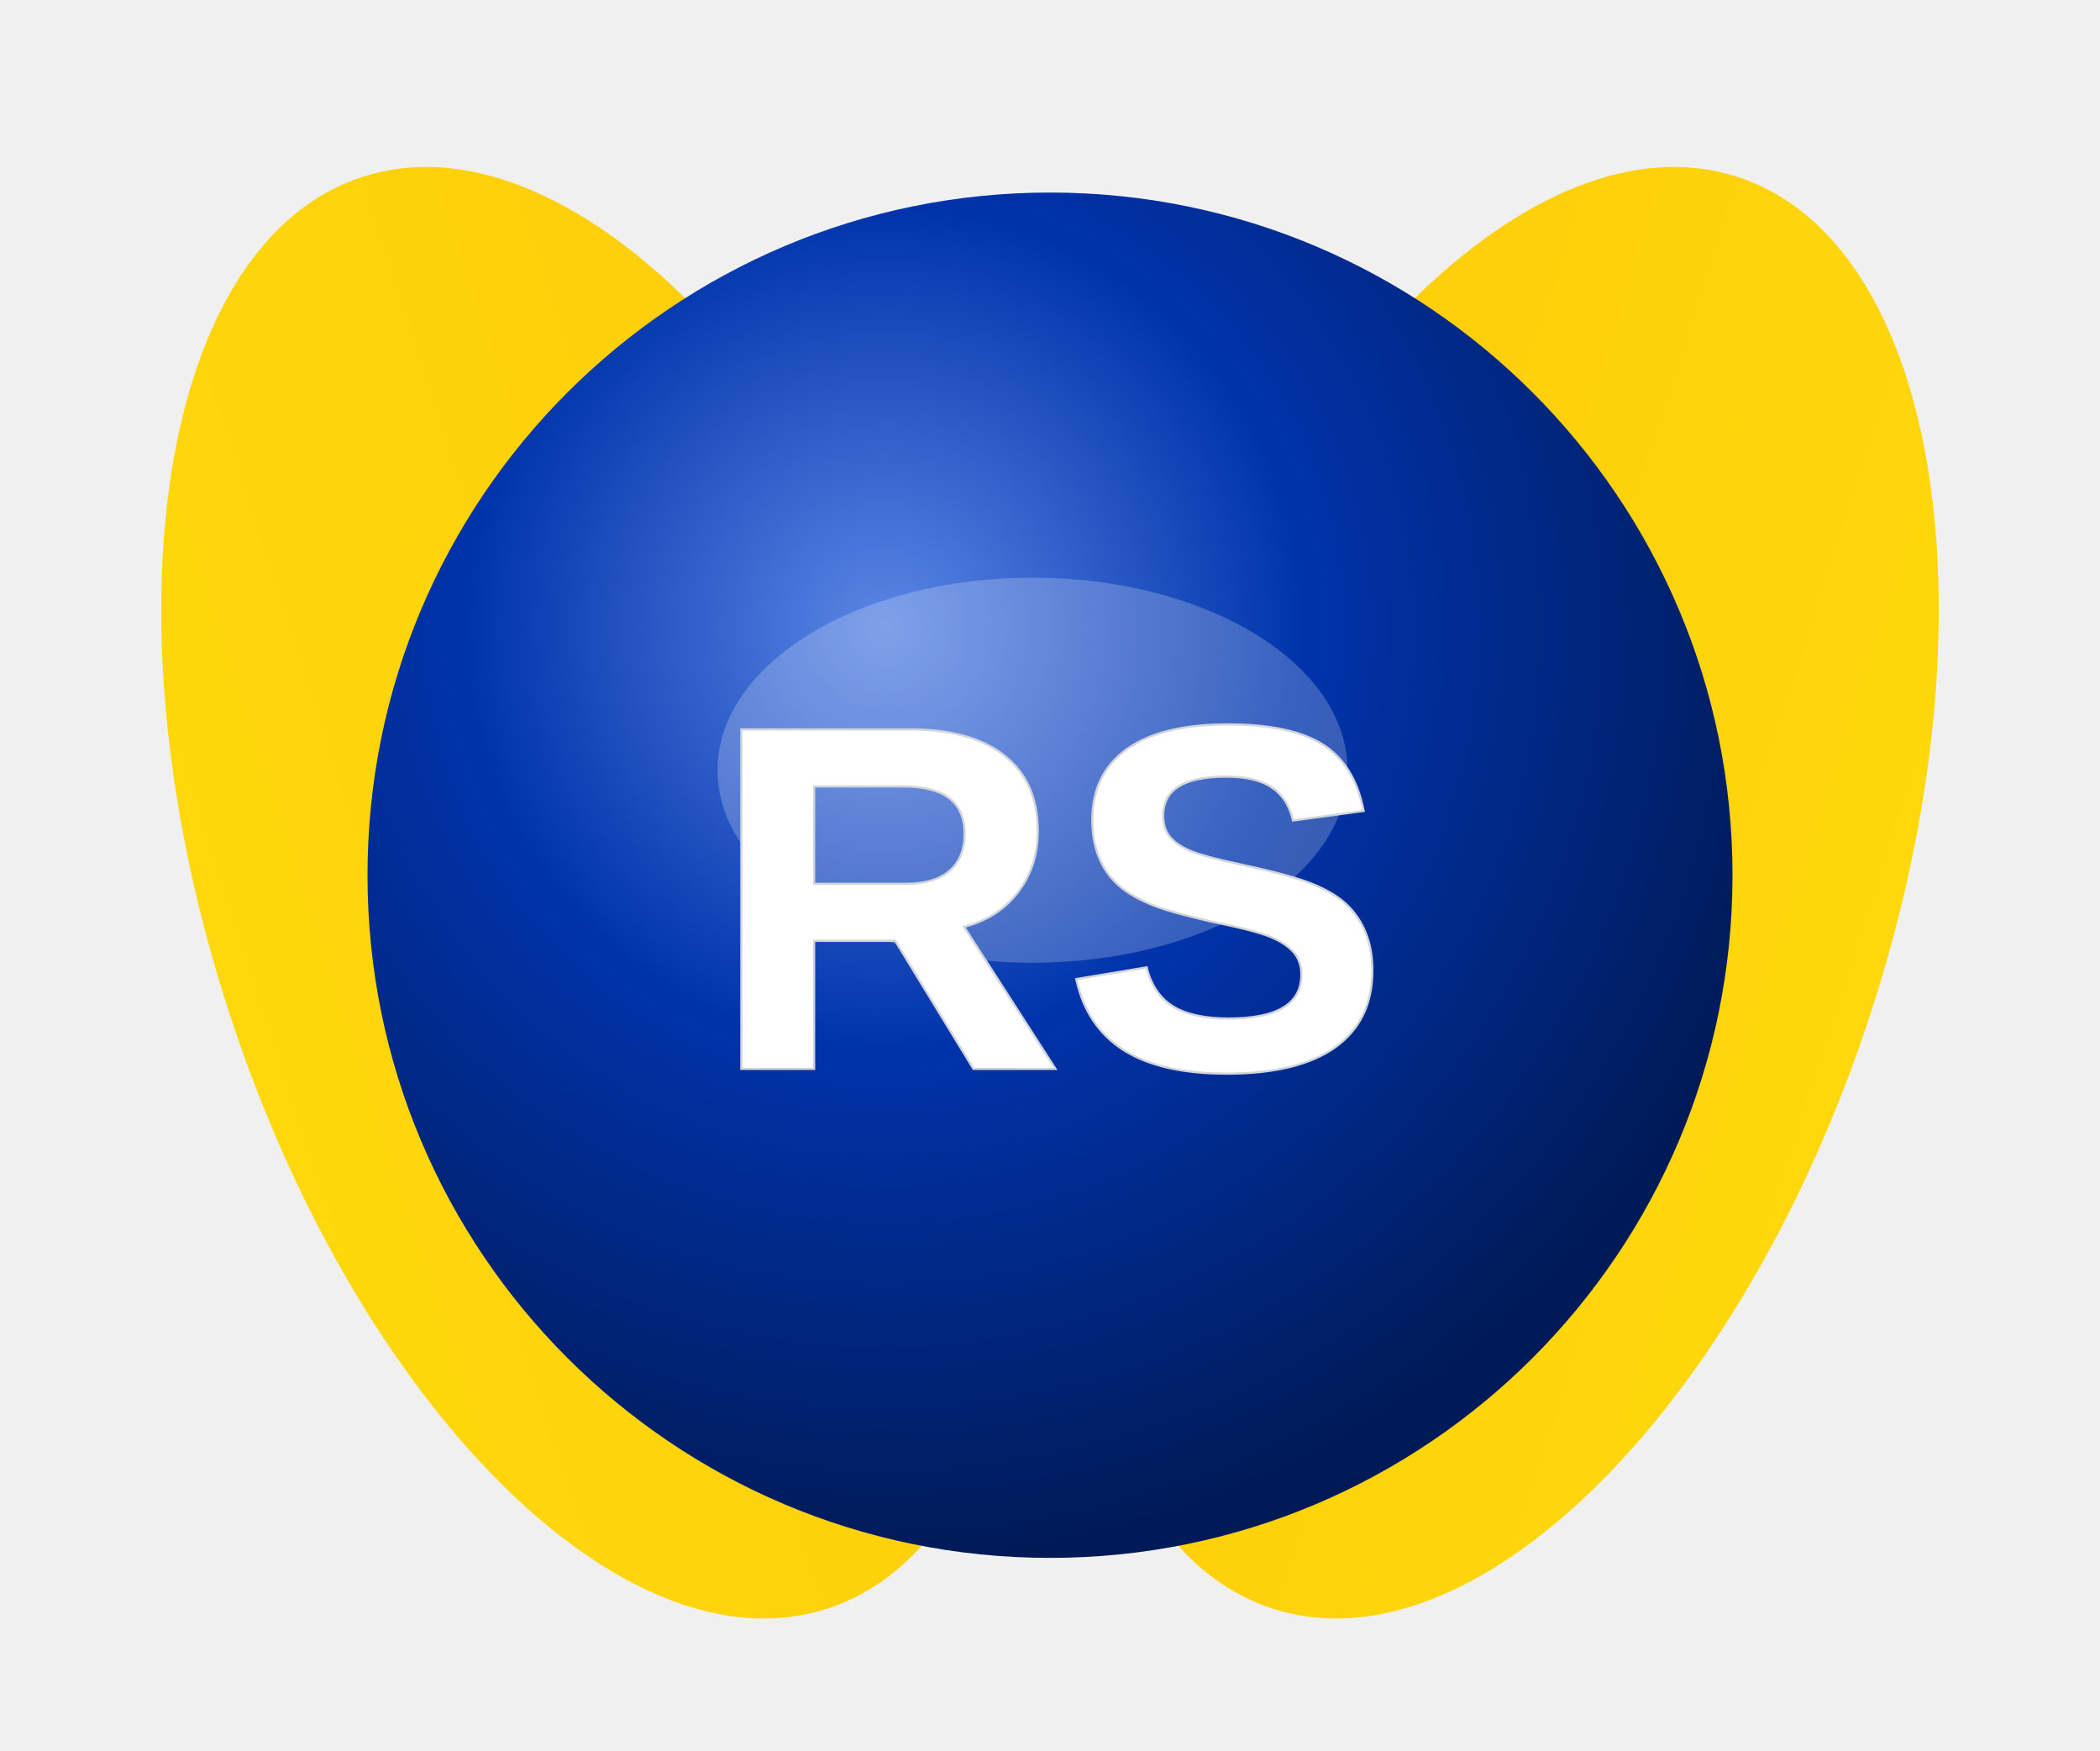
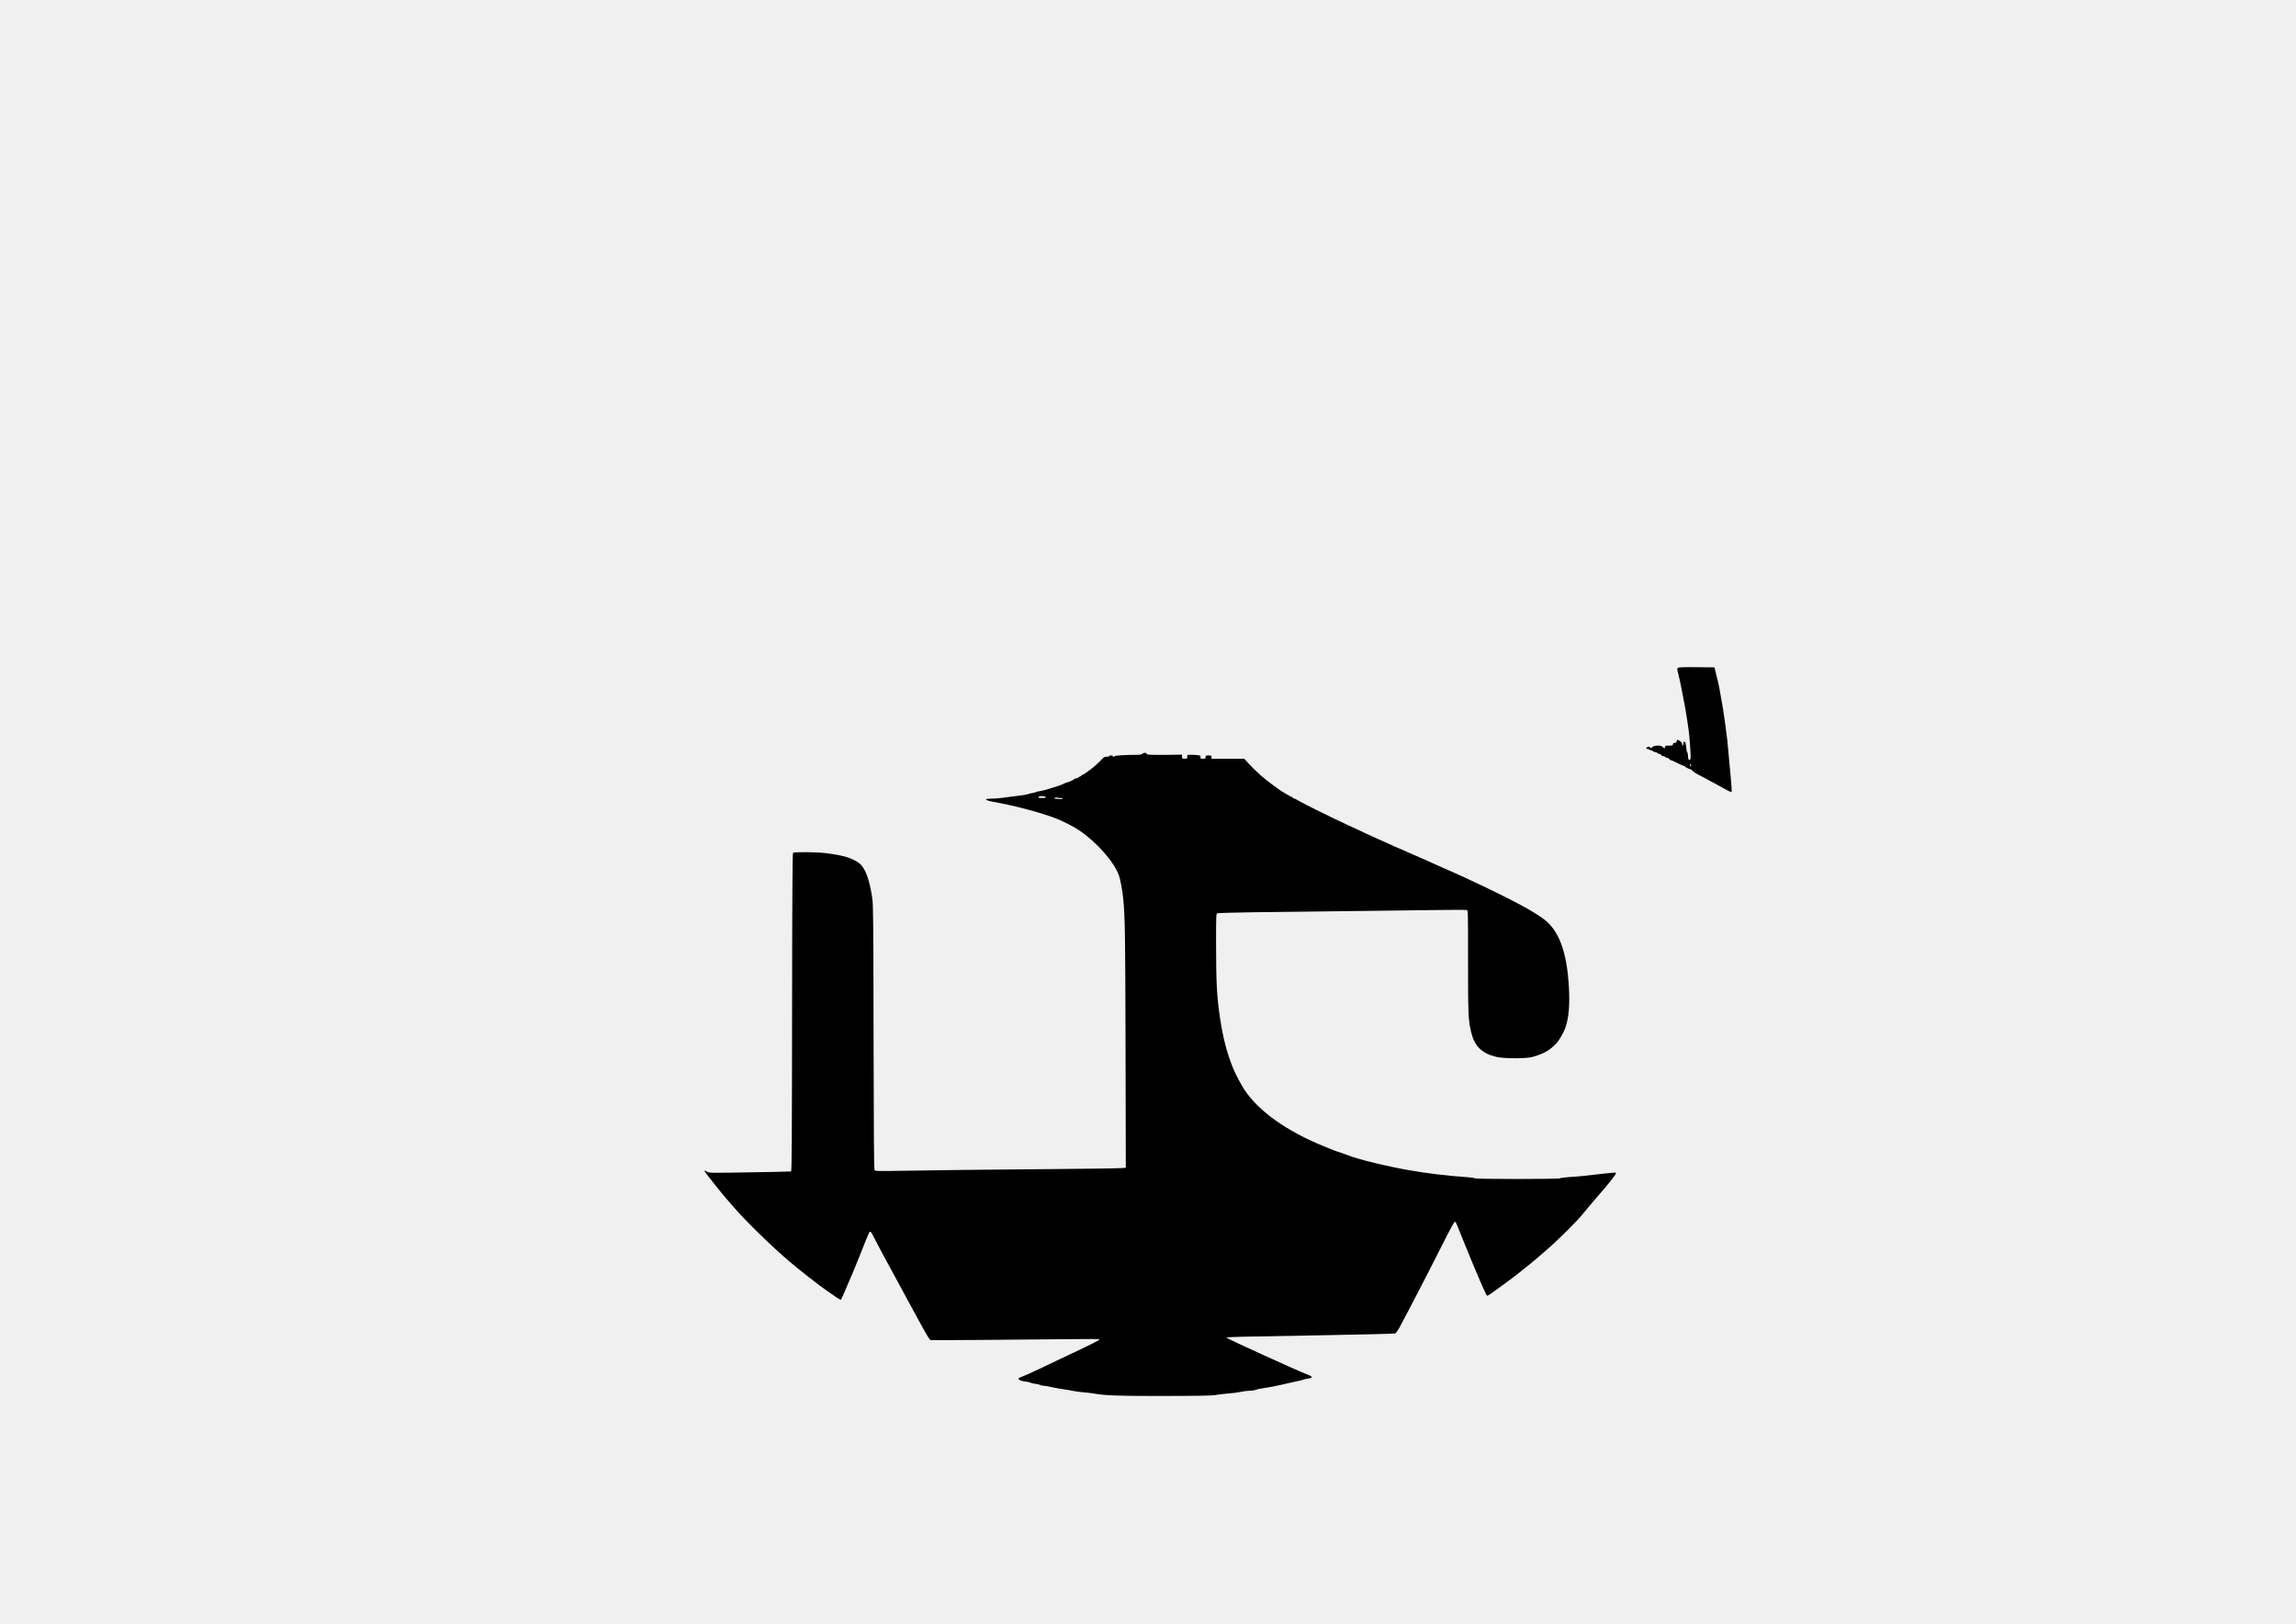
- <svg xmlns="http://www.w3.org/2000/svg" viewBox="0 0 240 200" role="img" aria-labelledby="rsLogoTitle">
-   <defs>
-     <radialGradient id="rsGlobe" cx="38%" cy="32%" r="68%">
-       <stop offset="0%" stop-color="#5b86e5" />
-       <stop offset="45%" stop-color="#0033ab" />
-       <stop offset="100%" stop-color="#001a57" />
-     </radialGradient>
-     <linearGradient id="rsWingL" x1="0%" y1="50%" x2="100%" y2="50%">
-       <stop offset="0%" stop-color="#ffd700" />
-       <stop offset="100%" stop-color="#ffcc00" />
-     </linearGradient>
-     <linearGradient id="rsWingR" x1="100%" y1="50%" x2="0%" y2="50%">
-       <stop offset="0%" stop-color="#ffd700" />
-       <stop offset="100%" stop-color="#ffcc00" />
-     </linearGradient>
-   </defs>
-   <ellipse cx="68" cy="102" rx="44" ry="86" fill="url(#rsWingL)" transform="rotate(-18 68 102)" opacity="0.95" />
-   <ellipse cx="172" cy="102" rx="44" ry="86" fill="url(#rsWingR)" transform="rotate(18 172 102)" opacity="0.95" />
-   <circle cx="120" cy="100" r="78" fill="url(#rsGlobe)" />
-   <ellipse cx="118" cy="88" rx="36" ry="22" fill="#ffffff" opacity="0.22" />
-   <text x="120" y="122" text-anchor="middle" font-family="Arial Black, Arial, sans-serif" font-size="56" font-weight="900" fill="#ffffff" stroke="#d1d5db" stroke-width="0.5" paint-order="stroke fill">RS</text>
+ <svg xmlns="http://www.w3.org/2000/svg" version="1.0" width="3508pt" height="2480pt" viewBox="0 0 3508 2480" preserveAspectRatio="xMidYMid meet">
+   <g transform="translate(0,2480) scale(0.1,-0.1)" fill="#000000" stroke="none">
+     <path d="M25637 14598 c-15 -12 -15 -18 4 -88 11 -41 28 -118 38 -170 10 -52 32 -165 49 -250 17 -85 38 -207 47 -270 9 -63 20 -144 26 -180 12 -88 29 -308 29 -386 0 -48 -3 -64 -14 -64 -18 0 -26 22 -26 69 0 20 -5 42 -11 48 -6 6 -14 44 -17 84 -6 59 -10 74 -24 77 -14 3 -18 -3 -18 -27 0 -17 -4 -31 -10 -31 -5 0 -10 11 -10 25 0 18 -10 31 -32 45 -42 25 -46 25 -50 -2 -2 -17 -11 -24 -30 -26 -20 -2 -28 -9 -28 -23 0 -17 -7 -19 -60 -19 -53 0 -60 -2 -60 -20 0 -11 -5 -20 -10 -20 -6 0 -18 9 -27 20 -14 16 -30 20 -75 20 -45 0 -63 -5 -78 -20 -23 -23 -40 -26 -40 -6 0 11 -7 12 -27 7 -32 -9 -43 -31 -14 -31 11 0 23 -4 26 -10 3 -5 15 -10 25 -10 10 0 25 -7 34 -15 8 -8 24 -15 36 -15 12 0 28 -7 36 -15 9 -8 24 -15 34 -15 10 0 20 -7 24 -15 3 -8 15 -15 26 -15 12 0 28 -7 36 -15 9 -8 24 -15 34 -15 10 0 20 -7 24 -15 3 -8 11 -15 18 -15 7 0 53 -20 103 -45 49 -25 95 -45 102 -45 6 0 13 -3 15 -7 4 -11 67 -43 82 -43 6 0 19 -8 28 -17 29 -31 42 -39 184 -113 76 -40 168 -90 204 -110 125 -71 199 -110 211 -110 8 0 10 20 5 73 -3 39 -10 122 -15 182 -5 61 -12 130 -15 155 -3 25 -10 106 -16 180 -6 74 -15 169 -20 210 -6 41 -19 149 -31 240 -19 148 -37 263 -86 530 -8 47 -29 141 -47 210 l-31 125 -270 3 c-206 2 -275 -1 -288 -10z m203 -1494 c0 -8 -4 -12 -10 -9 -5 3 -10 13 -10 21 0 8 5 12 10 9 6 -3 10 -13 10 -21z" />
+     <path d="M17451 13284 c-10 -11 -33 -15 -90 -15 -141 1 -331 -11 -331 -20 0 -5 -7 -9 -15 -9 -8 0 -15 5 -15 10 0 6 -11 10 -25 10 -14 0 -25 -4 -25 -10 0 -5 -18 -10 -40 -10 -37 0 -46 -6 -103 -67 -34 -36 -98 -93 -142 -125 -44 -32 -85 -62 -91 -67 -6 -5 -20 -12 -32 -15 -12 -4 -22 -12 -22 -17 0 -5 -6 -9 -14 -9 -7 0 -19 -7 -26 -15 -7 -8 -23 -15 -36 -15 -12 0 -26 -5 -29 -10 -7 -11 -88 -50 -105 -50 -5 0 -18 -4 -28 -9 -55 -27 -126 -53 -205 -76 -26 -8 -71 -21 -100 -30 -28 -9 -72 -18 -97 -22 -25 -3 -50 -9 -55 -14 -6 -4 -31 -11 -55 -14 -25 -4 -54 -11 -65 -16 -20 -9 -116 -24 -255 -39 -41 -5 -106 -13 -145 -19 -38 -6 -107 -11 -152 -11 -45 0 -84 -4 -88 -9 -6 -11 42 -28 116 -41 311 -54 723 -163 959 -255 107 -42 271 -126 350 -180 270 -184 534 -484 606 -689 22 -61 51 -218 64 -341 29 -291 33 -511 37 -2291 l4 -1832 -58 -6 c-32 -3 -321 -8 -643 -11 -1711 -15 -2121 -20 -2770 -31 -302 -5 -357 -4 -367 8 -10 11 -13 492 -16 2029 -3 1837 -5 2024 -20 2129 -43 290 -108 464 -199 533 -101 78 -241 120 -499 153 -154 19 -494 23 -512 5 -9 -9 -13 -563 -15 -2437 -2 -1914 -5 -2426 -15 -2429 -6 -2 -291 -9 -632 -14 -606 -10 -620 -10 -651 9 -40 25 -47 25 -33 -1 14 -26 278 -357 330 -414 20 -22 69 -78 109 -125 166 -195 575 -595 840 -821 161 -138 445 -360 584 -457 50 -35 117 -81 149 -103 33 -23 63 -37 67 -33 4 5 44 95 88 199 44 105 91 215 105 245 13 30 48 116 77 190 73 186 149 372 158 389 16 29 28 20 64 -51 71 -139 169 -323 328 -613 48 -88 148 -272 222 -410 74 -137 145 -268 158 -290 12 -22 52 -92 87 -157 36 -64 73 -118 82 -120 17 -3 1342 6 2129 15 305 4 452 2 450 -4 -6 -17 -86 -57 -668 -331 -52 -25 -147 -70 -210 -101 -114 -55 -280 -129 -332 -149 -16 -5 -28 -15 -28 -22 0 -15 64 -39 115 -42 22 -2 57 -10 77 -18 21 -9 51 -16 68 -16 17 0 47 -7 67 -15 19 -8 49 -15 66 -15 17 0 56 -6 86 -14 31 -8 88 -19 126 -25 163 -26 203 -32 255 -43 30 -6 96 -14 145 -18 50 -4 117 -12 150 -18 156 -29 363 -37 925 -37 670 0 902 4 944 16 17 5 92 14 166 20 74 5 166 17 204 26 38 9 101 17 140 18 40 1 82 7 94 14 13 7 67 18 120 26 53 8 120 19 147 25 28 6 93 20 145 31 52 11 113 25 135 31 22 5 63 14 90 20 28 5 64 14 80 20 17 6 44 12 60 15 93 13 100 31 23 60 -172 66 -1250 557 -1249 569 1 10 129 14 1546 38 556 10 1020 21 1031 26 12 5 40 43 64 87 105 192 468 892 643 1241 124 248 197 381 206 380 7 -2 21 -23 31 -48 9 -25 48 -119 85 -210 37 -91 87 -212 110 -270 91 -224 247 -586 259 -598 13 -13 13 -14 281 182 61 44 146 108 190 143 44 35 115 92 158 126 77 61 181 149 342 291 130 115 412 396 473 471 90 110 248 297 313 370 59 65 197 237 210 262 7 13 10 26 6 29 -3 3 -83 -3 -179 -14 -305 -36 -376 -43 -520 -52 -77 -5 -146 -14 -152 -20 -14 -14 -1288 -14 -1302 0 -6 6 -73 15 -149 20 -267 18 -561 53 -840 101 -334 57 -805 171 -940 228 -11 5 -49 18 -85 30 -95 30 -130 43 -283 106 -581 236 -1007 539 -1229 875 -44 68 -134 238 -165 315 -98 240 -154 457 -202 770 -49 323 -61 549 -61 1147 0 416 1 448 18 456 9 5 251 12 537 16 286 3 927 11 1425 17 498 6 1113 14 1368 17 255 4 472 4 483 0 19 -7 19 -25 19 -787 0 -816 3 -889 47 -1076 50 -217 164 -328 388 -381 112 -26 449 -27 545 -1 181 49 284 110 384 226 38 45 99 154 121 216 54 153 71 346 56 625 -27 483 -127 795 -317 983 -93 93 -339 239 -729 431 -194 96 -261 128 -450 216 -38 18 -106 49 -150 70 -44 21 -109 50 -145 65 -36 15 -96 42 -135 59 -38 18 -104 47 -145 65 -41 19 -103 46 -137 62 -35 16 -65 29 -67 29 -3 0 -35 14 -73 31 -135 61 -149 67 -210 93 -67 28 -149 64 -228 101 -27 12 -88 40 -135 60 -47 21 -125 57 -175 80 -49 23 -115 54 -145 68 -30 14 -91 42 -135 62 -280 130 -660 318 -743 367 -34 21 -68 38 -76 38 -7 0 -19 7 -26 15 -7 8 -16 15 -21 15 -7 0 -84 43 -156 88 -6 4 -57 40 -112 80 -154 111 -264 209 -399 355 l-52 57 -250 0 -250 0 0 25 c0 23 -4 25 -45 25 -41 0 -45 -2 -45 -25 0 -23 -4 -25 -41 -25 -38 0 -41 2 -37 24 4 21 1 24 -40 30 -25 3 -71 6 -103 6 -59 0 -59 0 -59 -30 0 -28 -2 -30 -40 -30 -38 0 -40 1 -40 31 l0 31 -127 -2 c-71 -2 -192 -2 -270 -1 -120 1 -143 3 -143 16 0 20 -51 19 -69 -1z m-1473 -661 c3 -10 -13 -13 -57 -13 -50 0 -59 3 -54 15 7 20 104 17 111 -2z m225 -13 c20 0 37 -5 37 -10 0 -8 -51 -9 -123 -1 -5 1 -5 6 -1 12 3 6 16 8 28 5 11 -3 38 -6 59 -6z" />
+   </g>
</svg>
